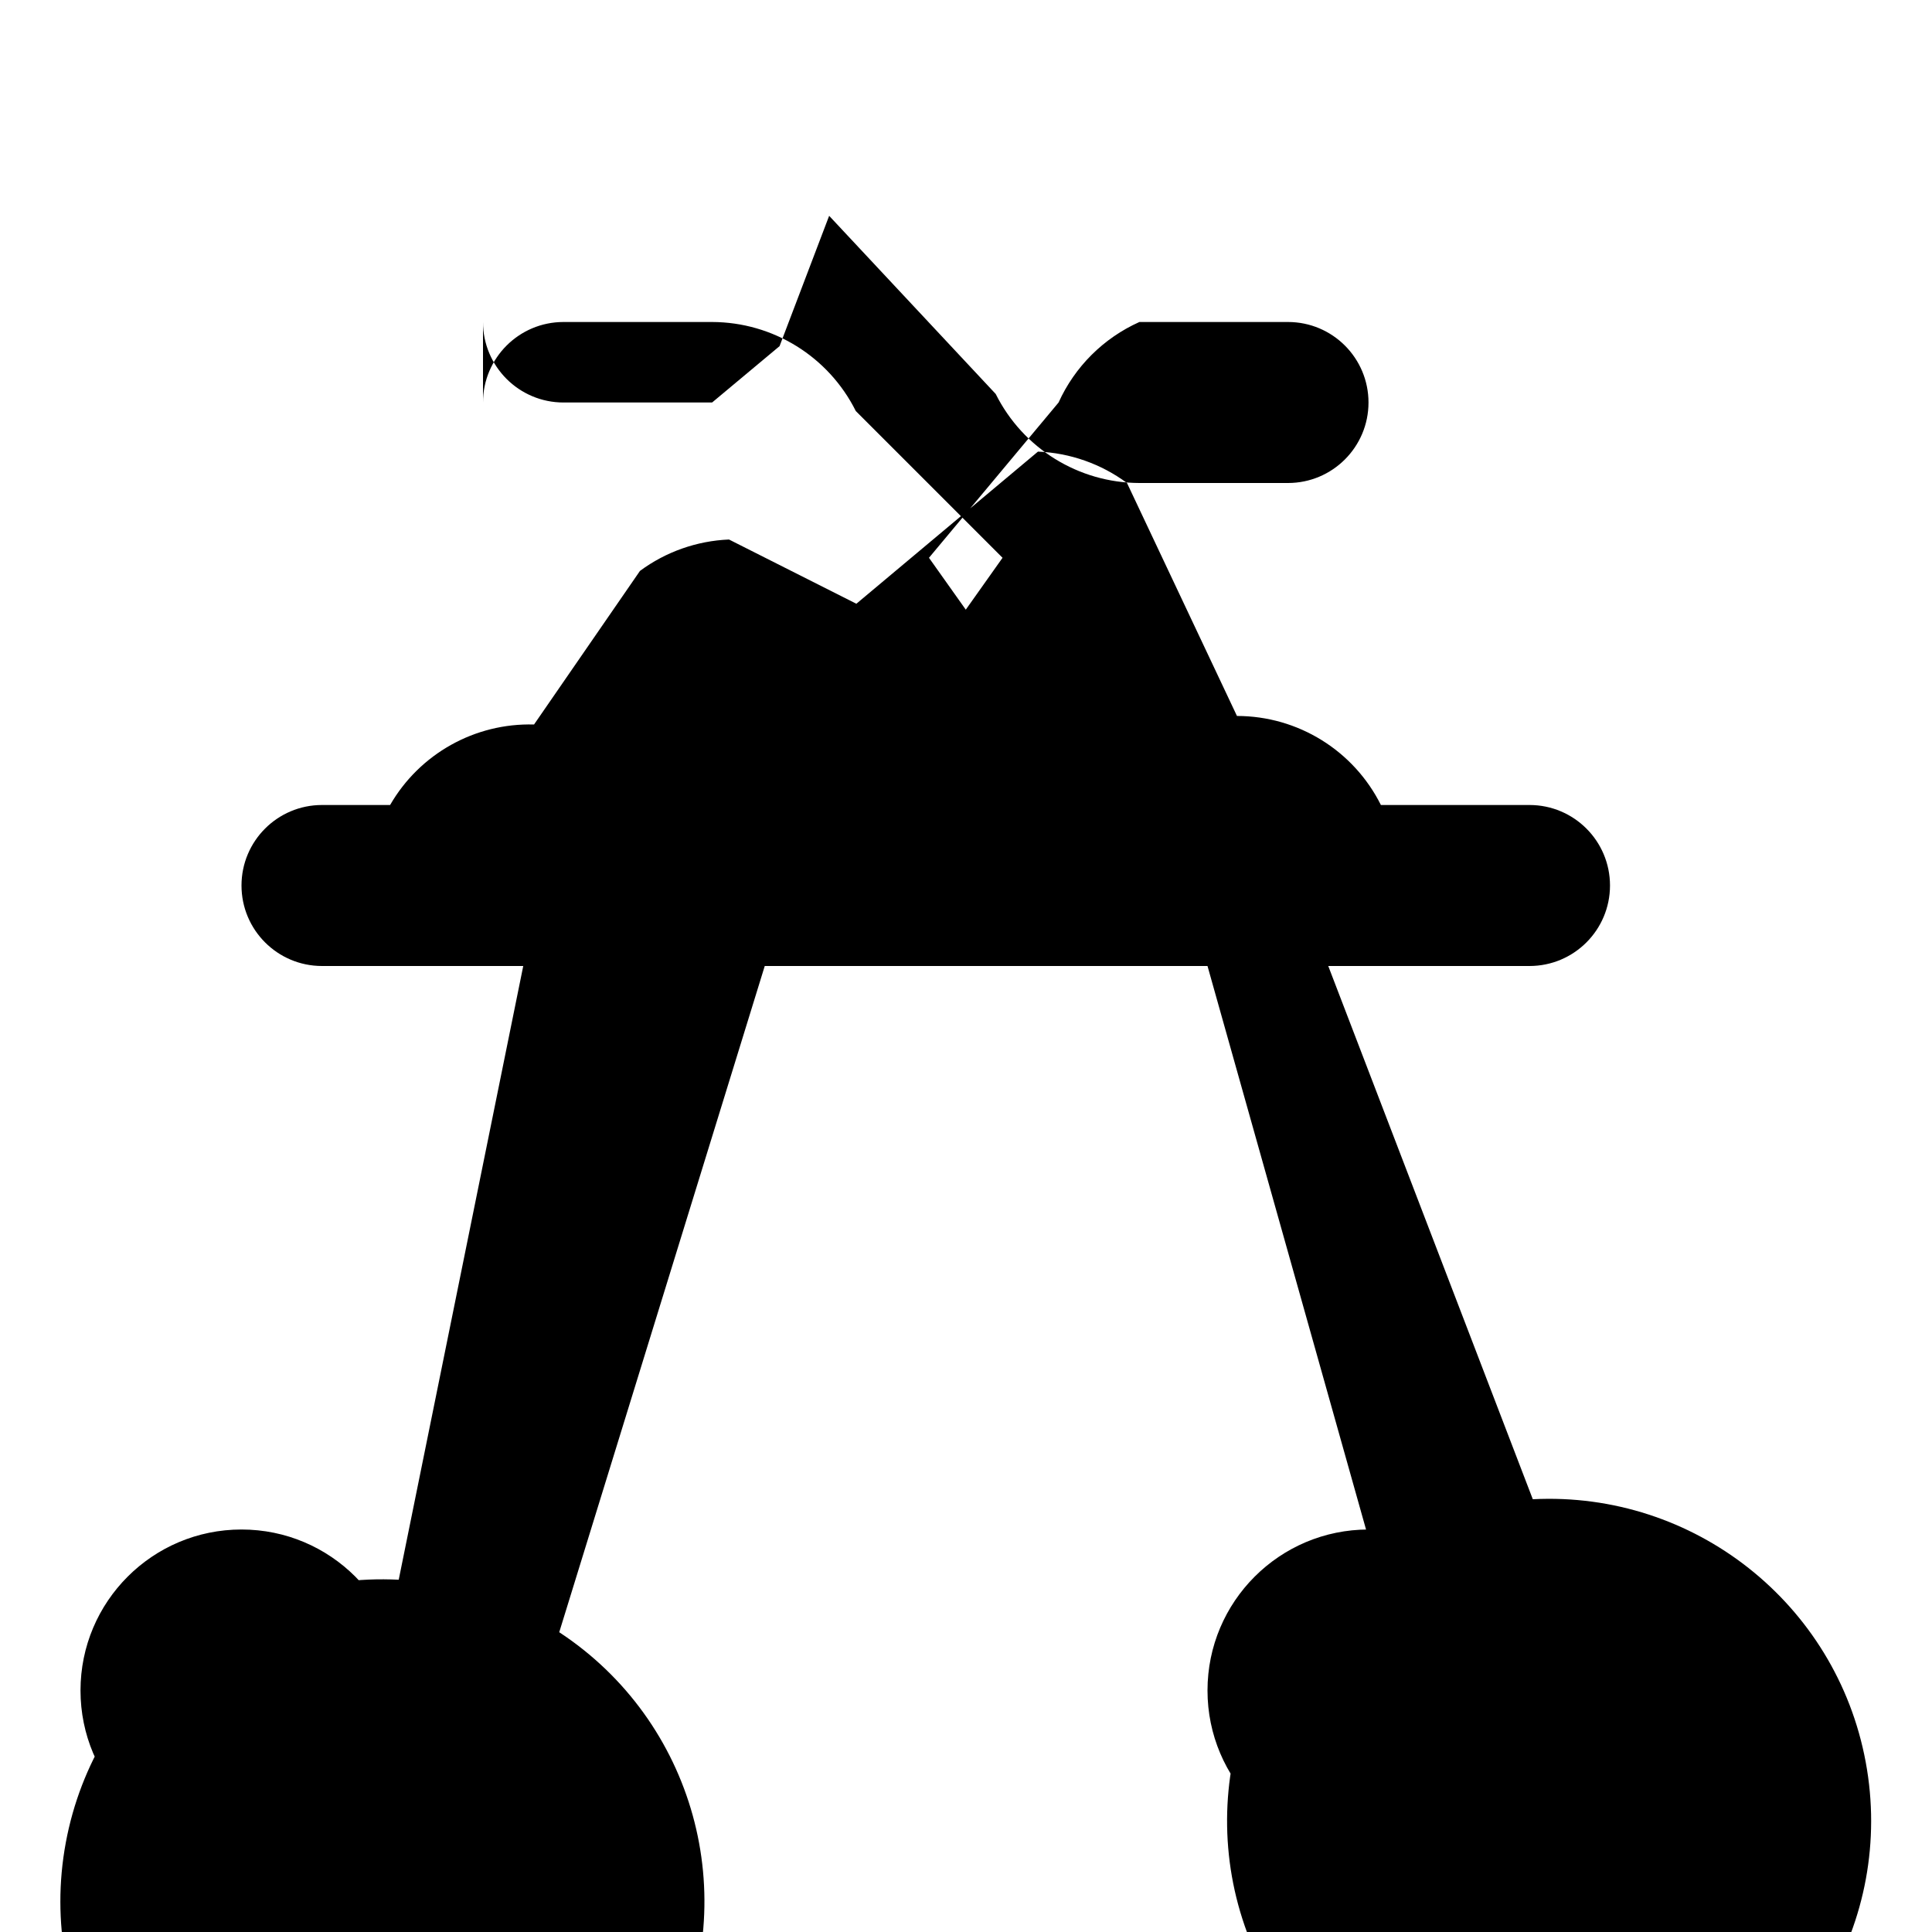
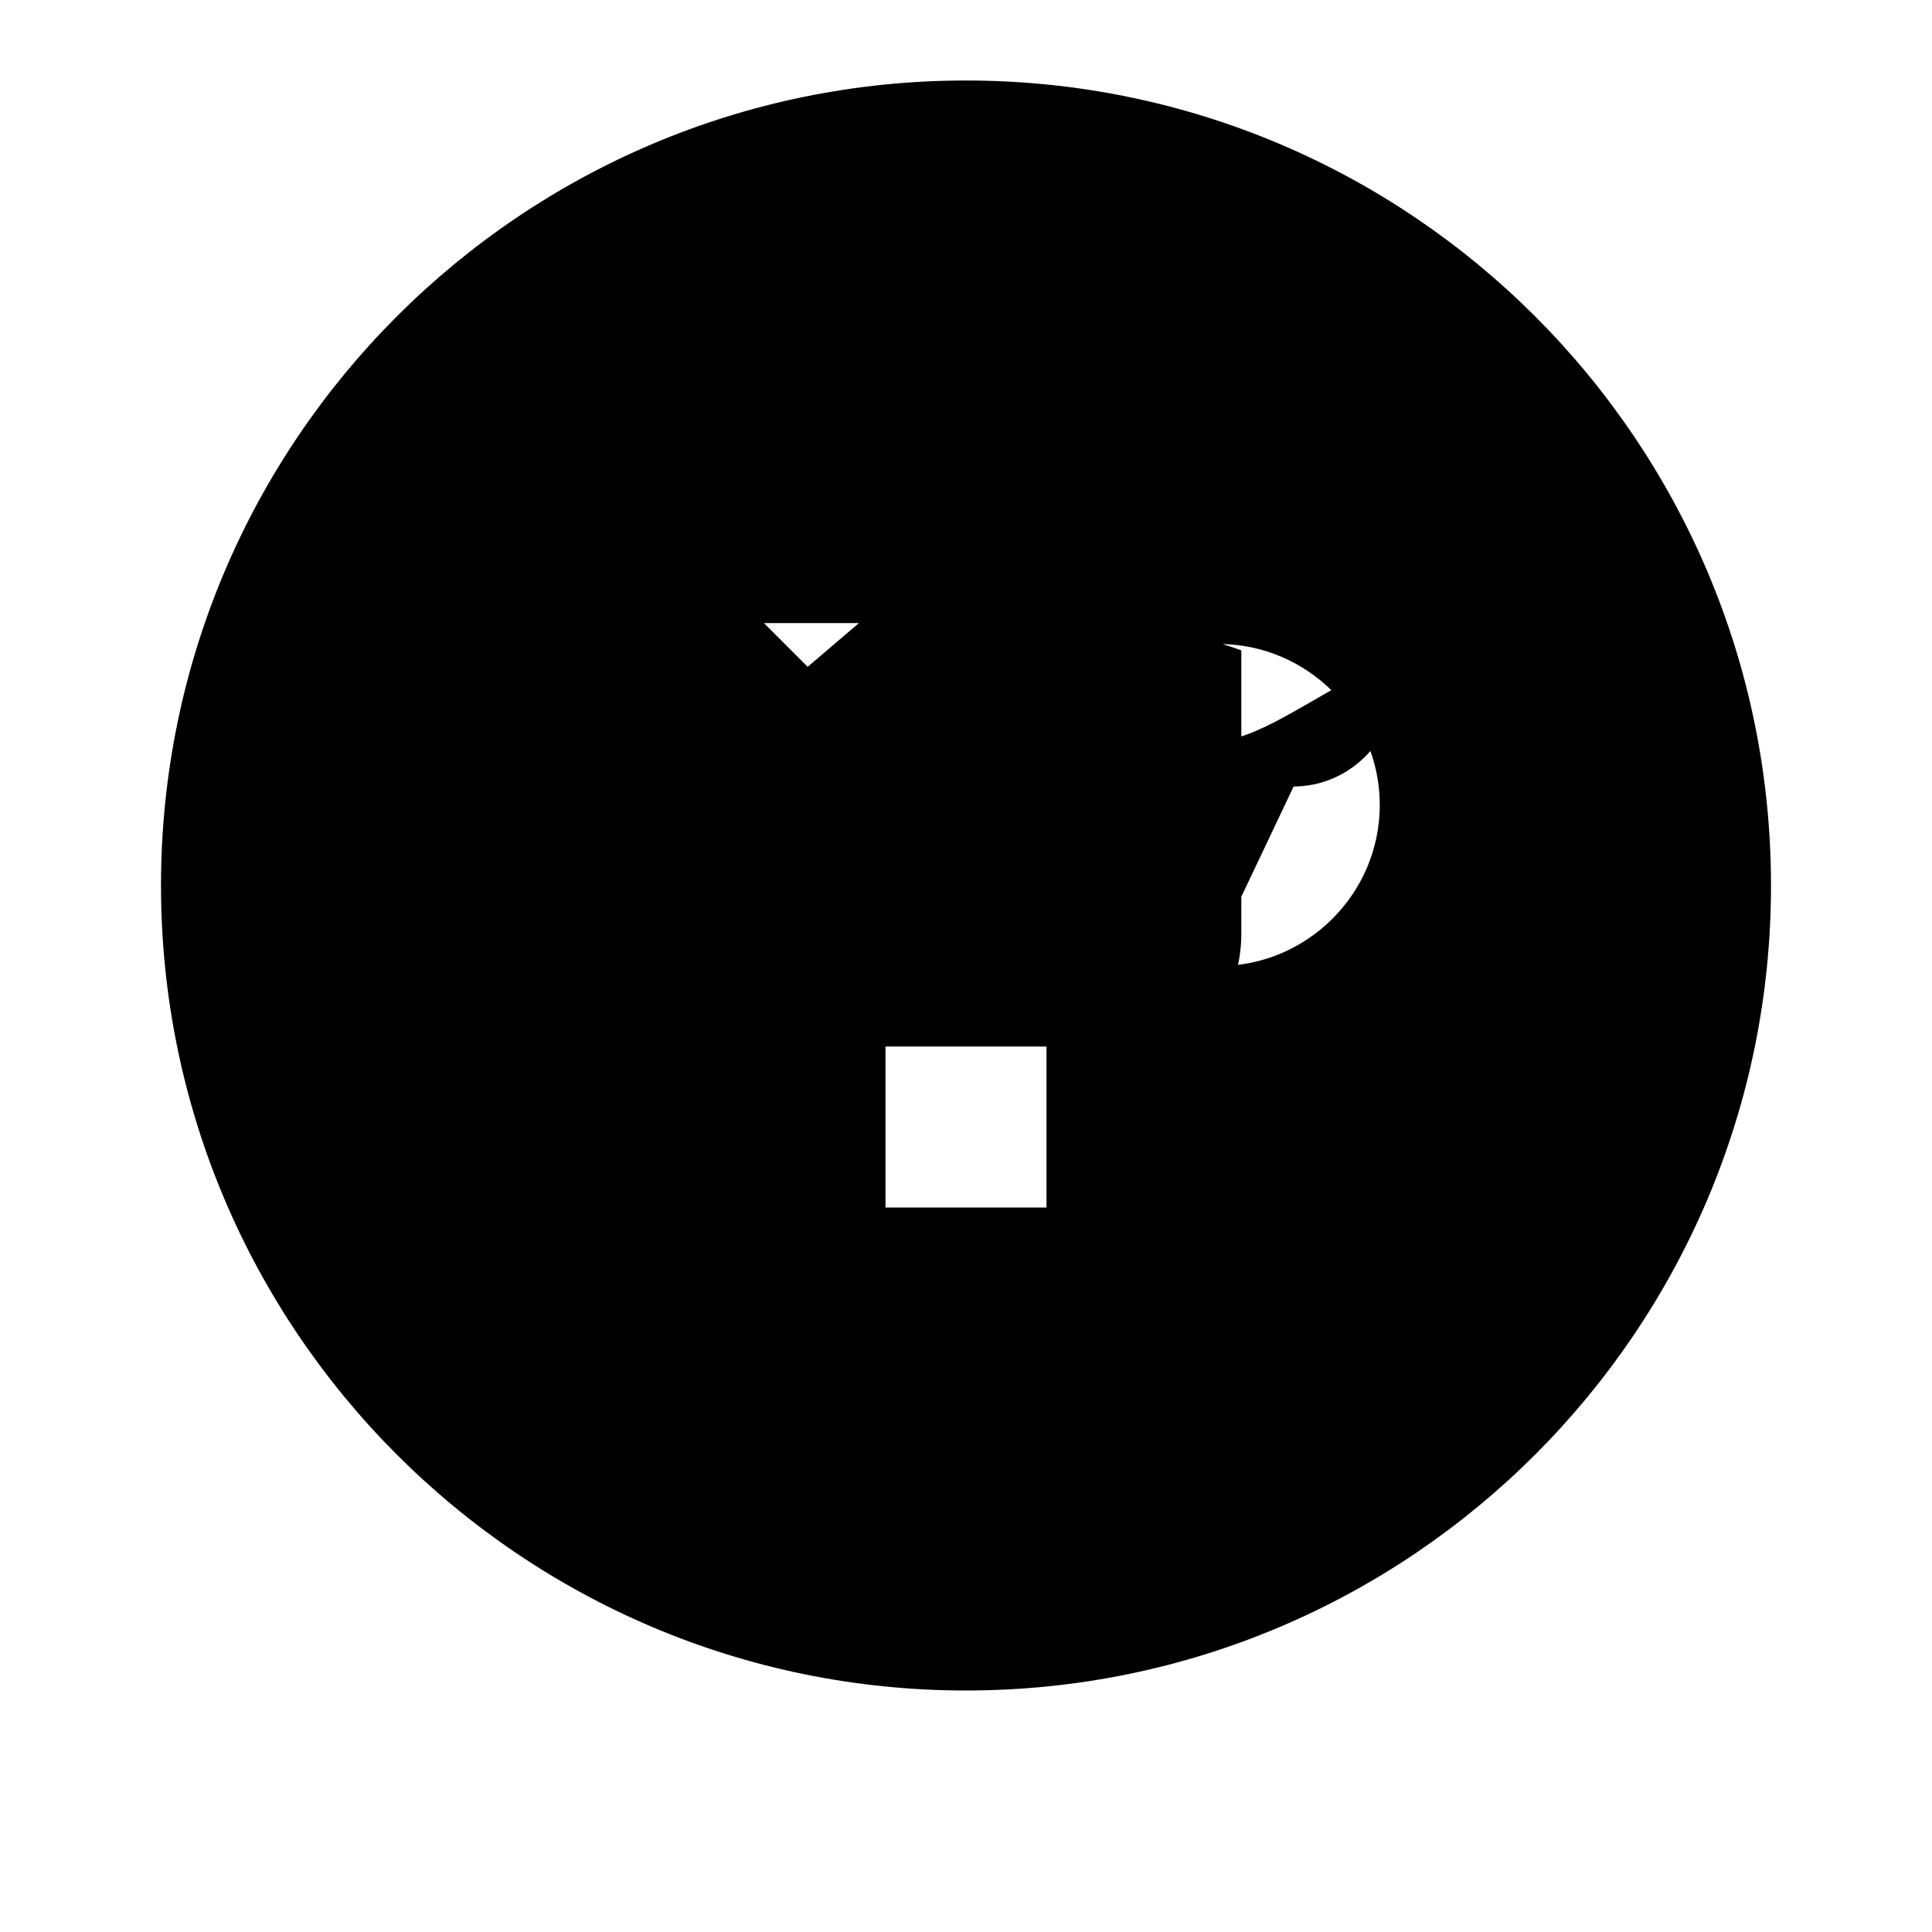
- <svg xmlns="http://www.w3.org/2000/svg" class="icon icon-droneDelivery" viewBox="0 0 24 24">
-   <path d="M0 0h24v24H0z" fill="none" />
-   <path d="M4 10a1 1 0 0 0 0 2h2.5l-1.547 7.624a4 4 0 1 0 1.994.652L9.5 12H15l2.047 7.276a4 4 0 1 0 1.994-.652L16.5 12H19a1 1 0 1 0 0-2h-1.846a2 2 0 0 0-1.788-1.106L14 6a2 2 0 0 0-1.106-.39L10.638 7.5L9.056 6.702a2 2 0 0 0-1.106.39L6.634 9A2 2 0 0 0 4.846 10H4zm-1 9a2 2 0 1 0 0 4 2 2 0 0 0 0-4zm14 0a2 2 0 1 0 0 4 2 2 0 0 0 0-4zM6 5a1 1 0 0 1 1-1h1.846a2 2 0 0 1 1.785 1.106l1.823 1.823L11.695 8H12.3l-.76-1.071L13.15 5A2 2 0 0 1 14.154 4H16a1 1 0 0 1 1 1 1 1 0 0 1-1 1h-1.846a2 2 0 0 1-1.785-1.106L10.3 2.681 9.684 4.3 8.846 5H7a1 1 0 0 1-1-1z" />
+ <svg xmlns="http://www.w3.org/2000/svg" viewBox="0 0 24 24" class="icon icon-dronedelivery">
+   <path d="M12 1C6.48 1 2 5.48 2 11s4.48 10 10 10 10-4.48 10-10S17.52 1 12 1zm1 14h-2v-2h2v2zm2.07-7.75l-.9.92c-.1.1-.26.1-.36 0l-.88-.9L10.4 9l.9.9c.1.1 .1.26 0 .36l-.92.9h1.18c1.33 0 2.44.9 2.83 2.14.61-.34 1.03-.98 1.03-1.7V8.08c-1.39-.53-2.83-.01-3.64 1.25l1.06 1.06.71-.71-.71.71zm-6.14.71l-.88.9 1.06 1.06 1.28-1.28-.9-.9h1.18L8.14 9.9zm7.14 1.81c.68 0 1.26-.56 1.26-1.26S15.86 9.2 15.14 9.2s-1.26.56-1.26 1.26.56 1.27 1.26 1.27zM15.14 8c1.1 0 2 .9 2 2s-.9 2-2 2-2-.9-2-2.01c0-1.1.89-1.99 2-1.99zM8.86 8c-1.1 0-2 .9-2 2s.9 2 2 2 2-.9 2-2-.9-2-2-2z" />
</svg>
